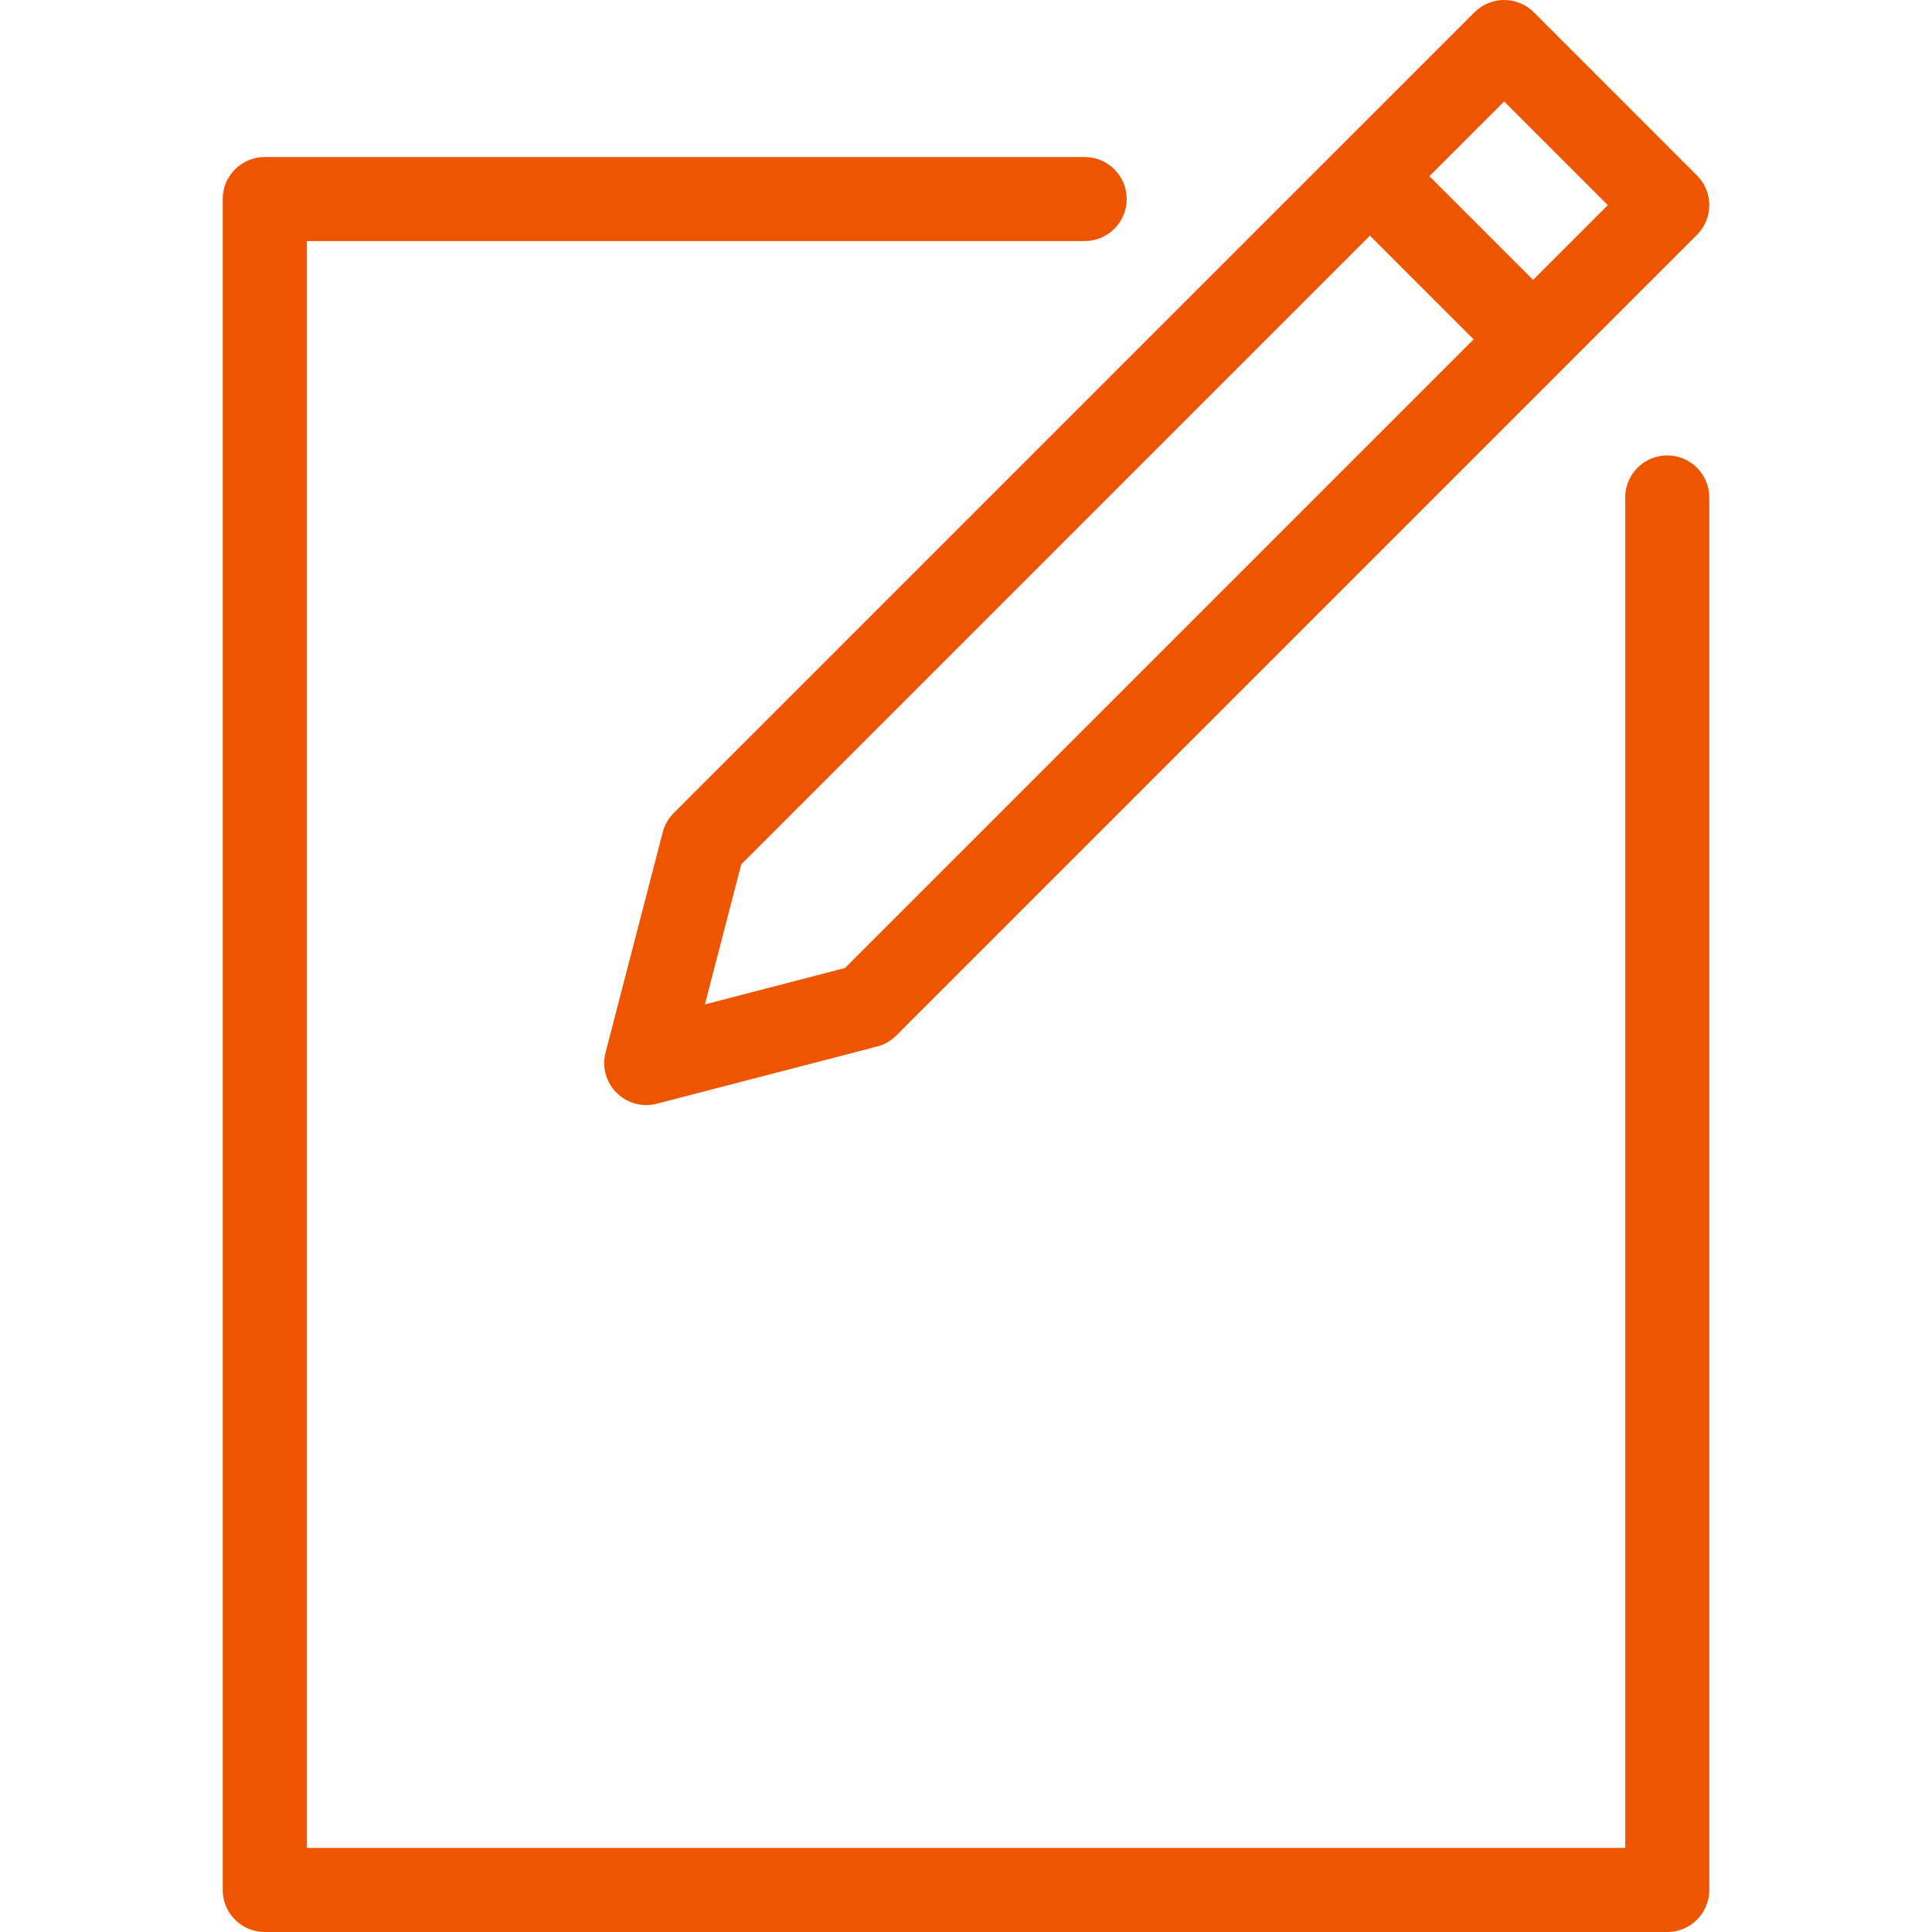
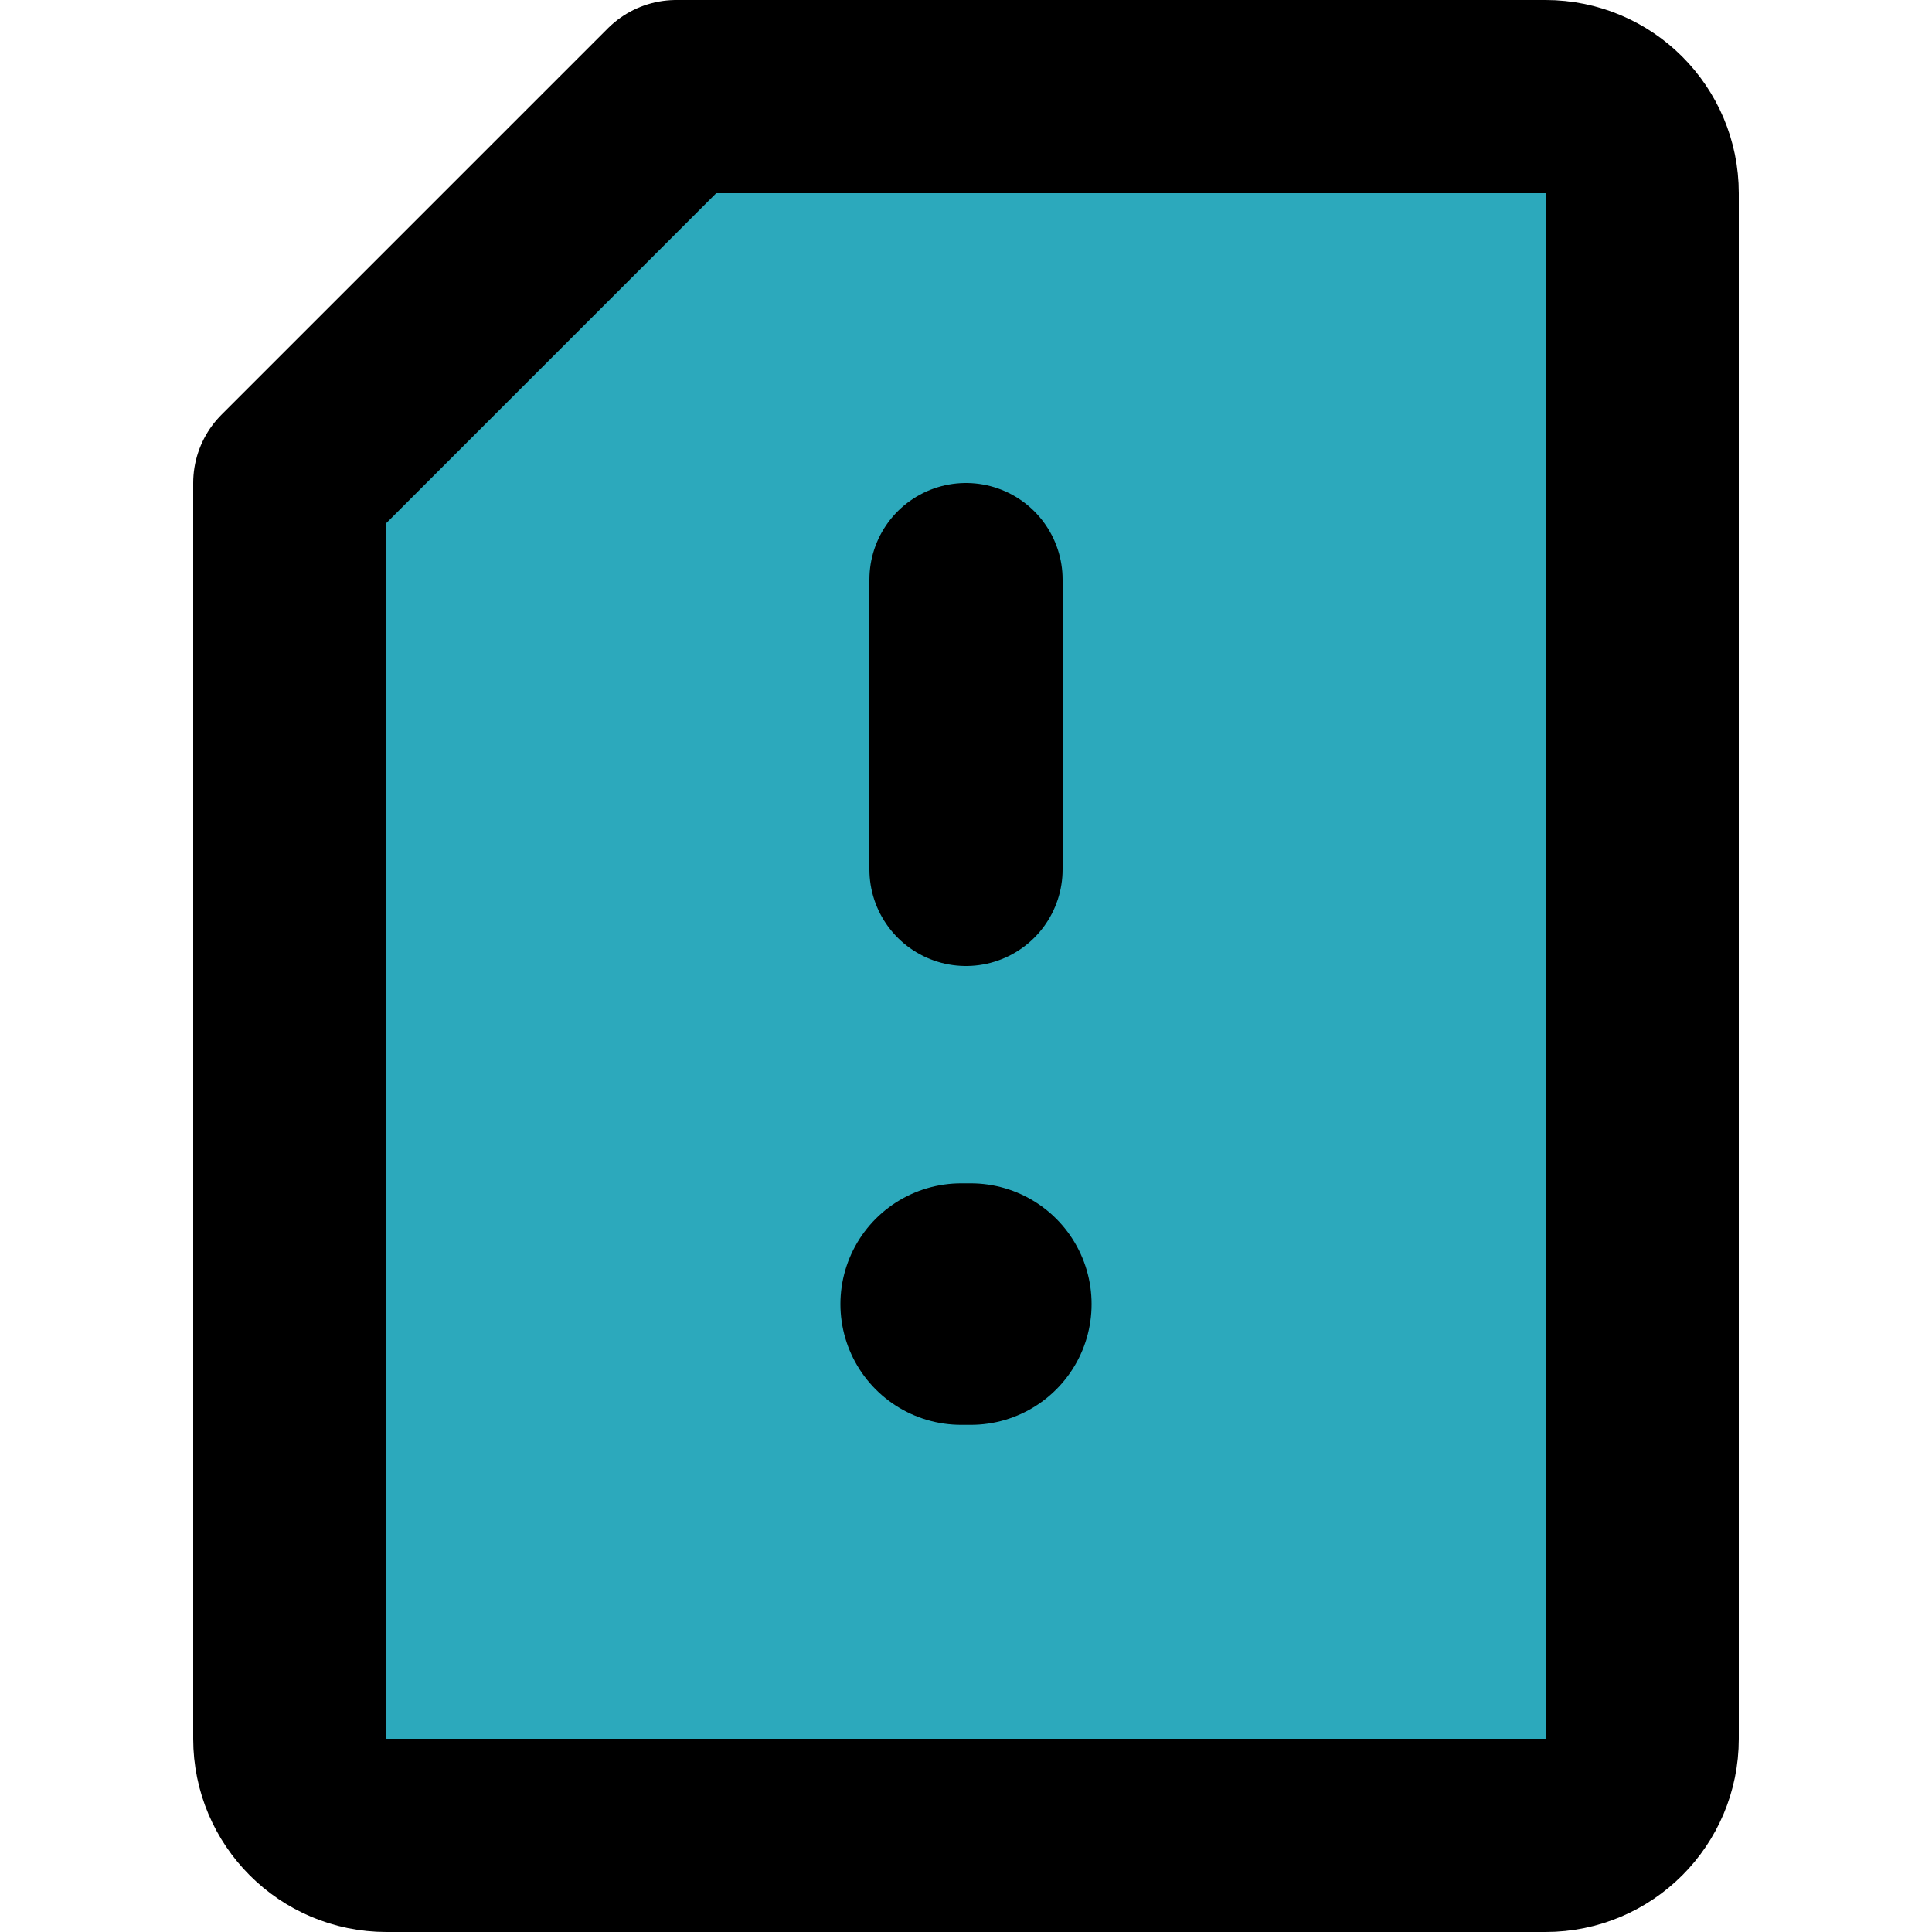
- <svg xmlns="http://www.w3.org/2000/svg" fill="#ee5500" height="40px" width="40px" version="1.1" id="Capa_1" viewBox="0 0 275.836 275.836" xml:space="preserve">
-   <g>
-     <path d="M191.344,20.922l-95.155,95.155c-0.756,0.756-1.297,1.699-1.565,2.734l-8.167,31.454c-0.534,2.059,0.061,4.246,1.565,5.751   c1.14,1.139,2.671,1.757,4.242,1.757c0.503,0,1.009-0.063,1.508-0.192l31.454-8.168c1.035-0.269,1.979-0.81,2.734-1.565   l95.153-95.153c0.002-0.002,0.004-0.003,0.005-0.004s0.003-0.004,0.004-0.005l19.156-19.156c2.344-2.343,2.344-6.142,0.001-8.484   L218.994,1.758C217.868,0.632,216.343,0,214.751,0c-1.591,0-3.117,0.632-4.242,1.758l-19.155,19.155   c-0.002,0.002-0.004,0.003-0.005,0.004S191.346,20.921,191.344,20.922z M120.631,138.208l-19.993,5.192l5.191-19.993l89.762-89.762   l14.801,14.802L120.631,138.208z M214.751,14.485l14.801,14.802l-10.675,10.675L204.076,25.16L214.751,14.485z" />
-     <path d="M238.037,65.022c-3.313,0-6,2.687-6,6v192.813H43.799V34.417h111.063c3.313,0,6-2.687,6-6s-2.687-6-6-6H37.799   c-3.313,0-6,2.687-6,6v241.419c0,3.313,2.687,6,6,6h200.238c3.313,0,6-2.687,6-6V71.022   C244.037,67.709,241.351,65.022,238.037,65.022z" />
-   </g>
+ <svg xmlns="http://www.w3.org/2000/svg" fill="#000000" width="800px" height="800px" viewBox="5 2 14 20" id="file-alert-left" data-name="Flat Line" class="icon flat-line">
+   <path id="secondary" d="M18,21a1,1,0,0,0,1-1V4a1,1,0,0,0-1-1H9L5,7V20a1,1,0,0,0,1,1Z" style="fill: rgb(44, 169, 188); stroke-width: 2;" />
+   <path id="primary" d="M12,8v3m6,10a1,1,0,0,0,1-1V4a1,1,0,0,0-1-1H9L5,7V20a1,1,0,0,0,1,1Z" style="fill: none; stroke: rgb(0, 0, 0); stroke-linecap: round; stroke-linejoin: round; stroke-width: 2;" />
+   <line id="primary-upstroke" x1="11.95" y1="15.5" x2="12.05" y2="15.5" style="fill: none; stroke: rgb(0, 0, 0); stroke-linecap: round; stroke-linejoin: round; stroke-width: 2.5;" />
</svg>
